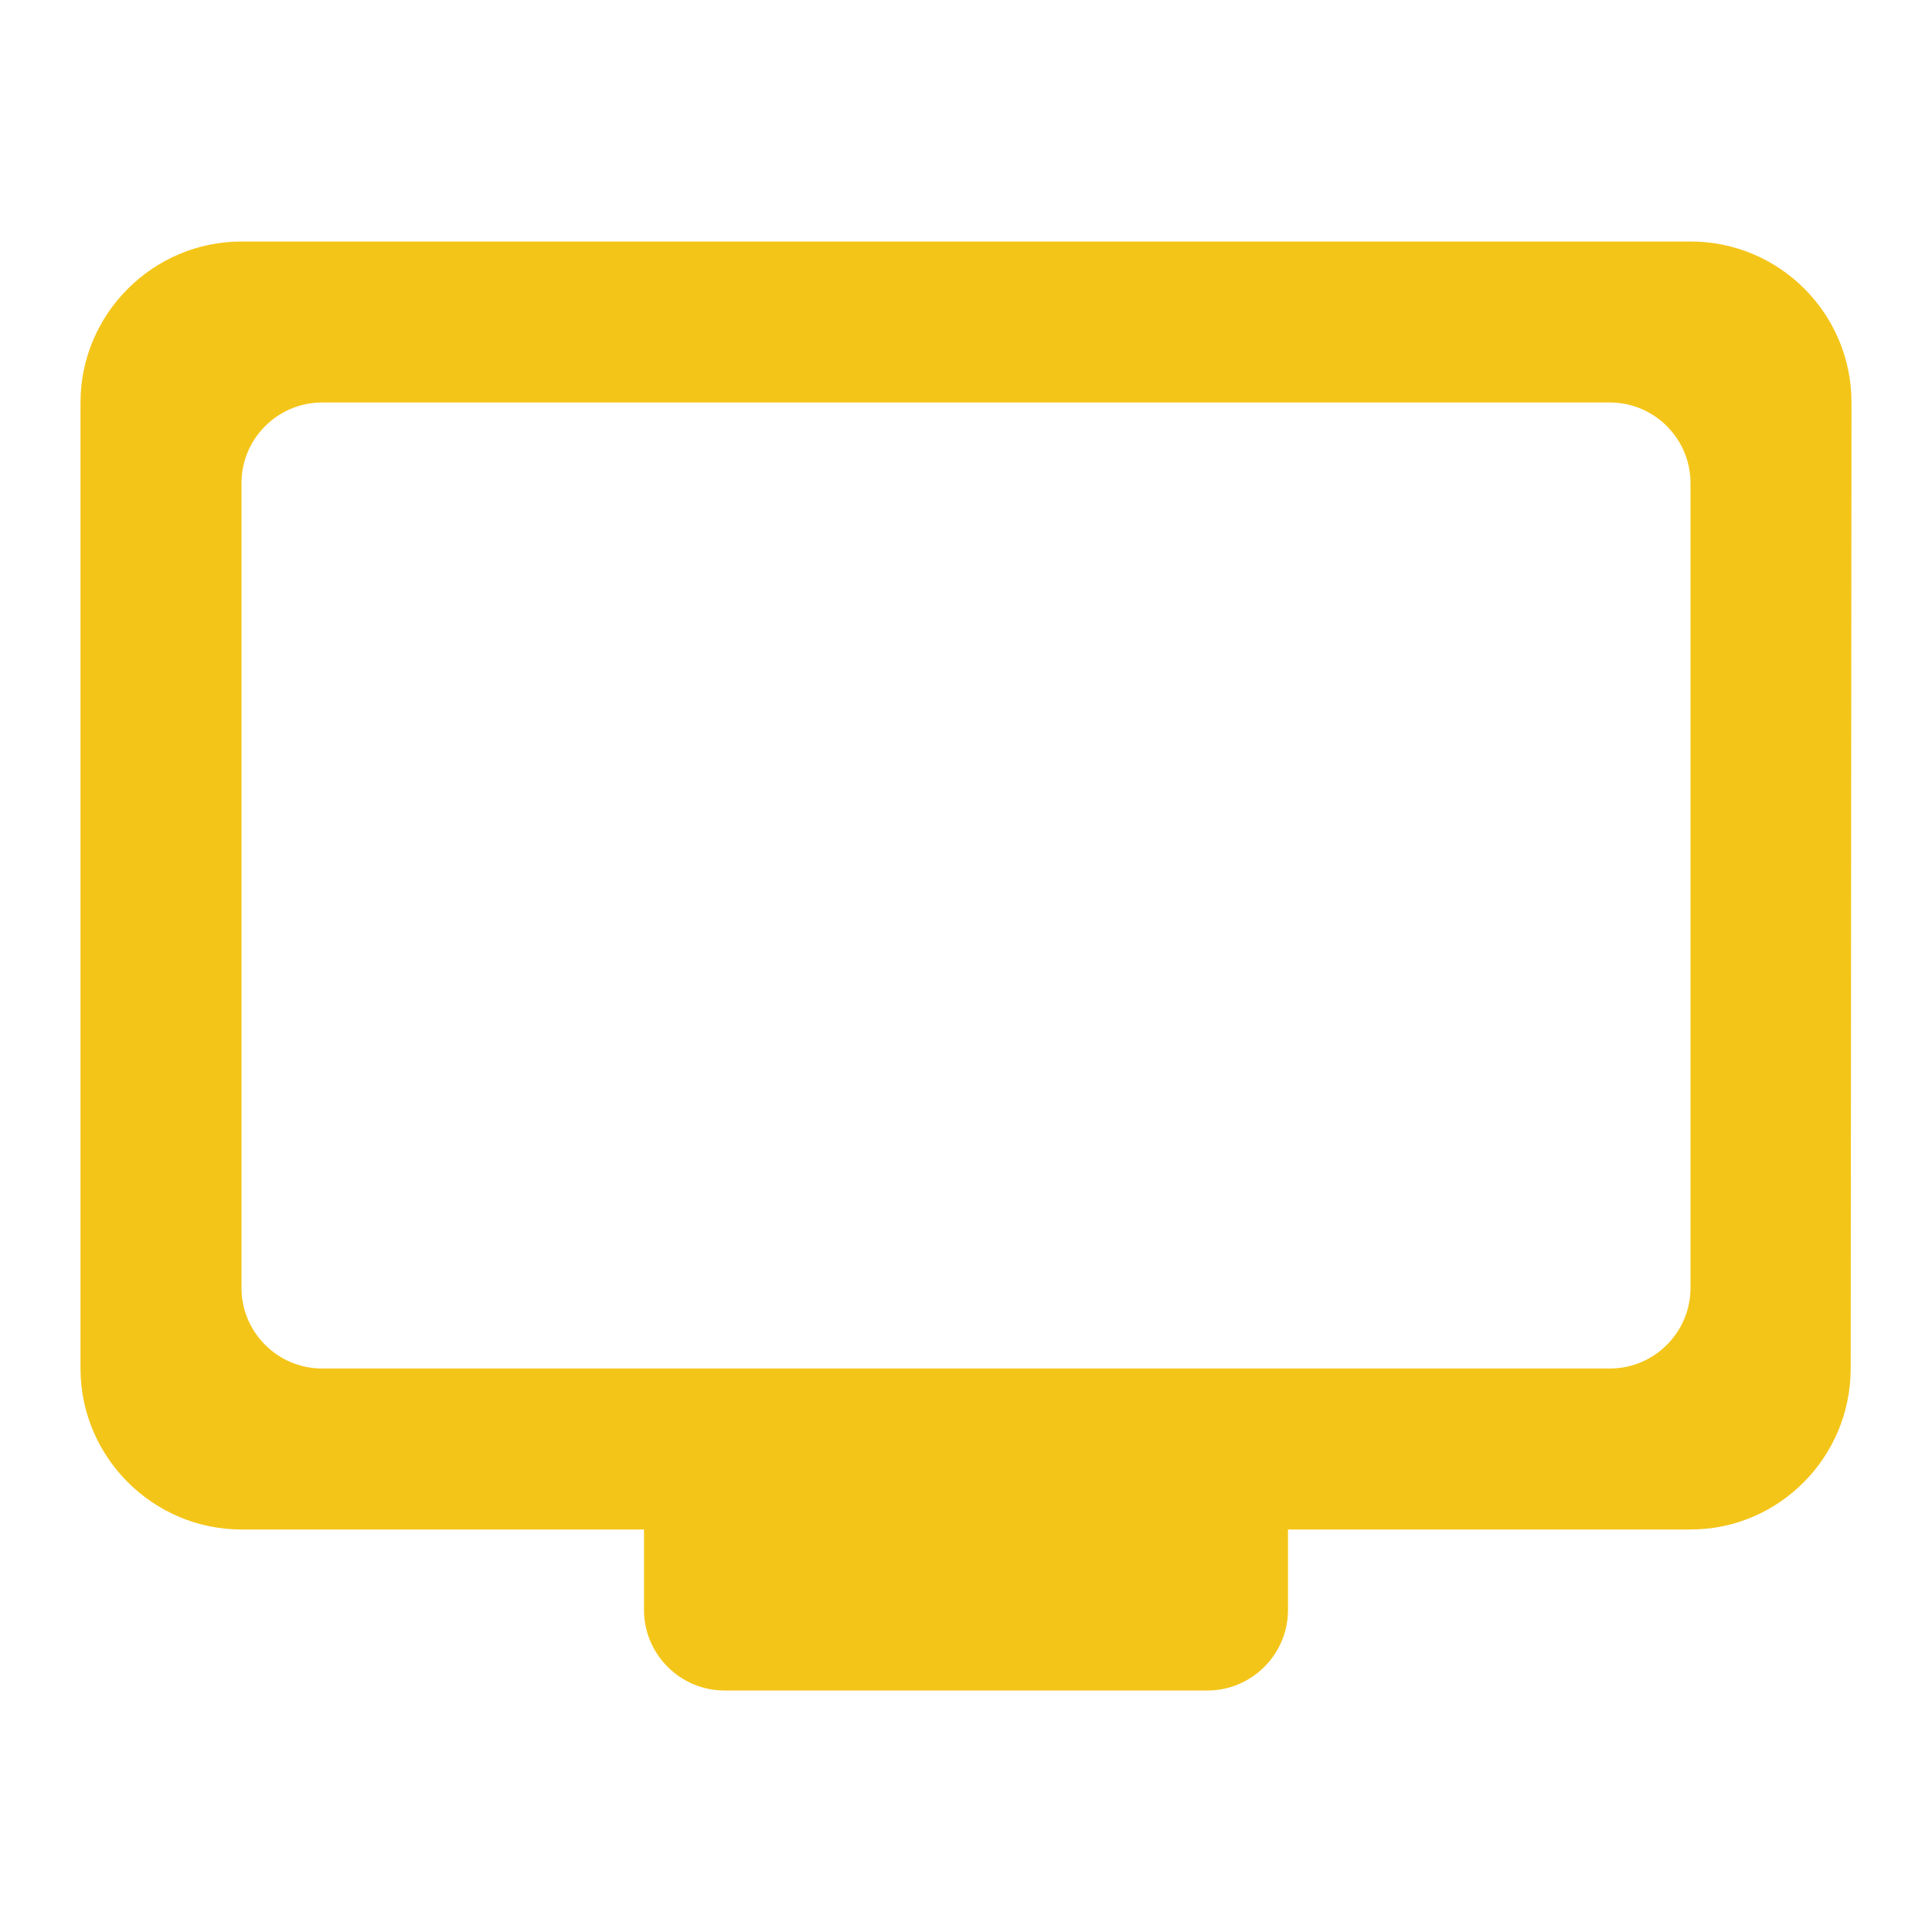
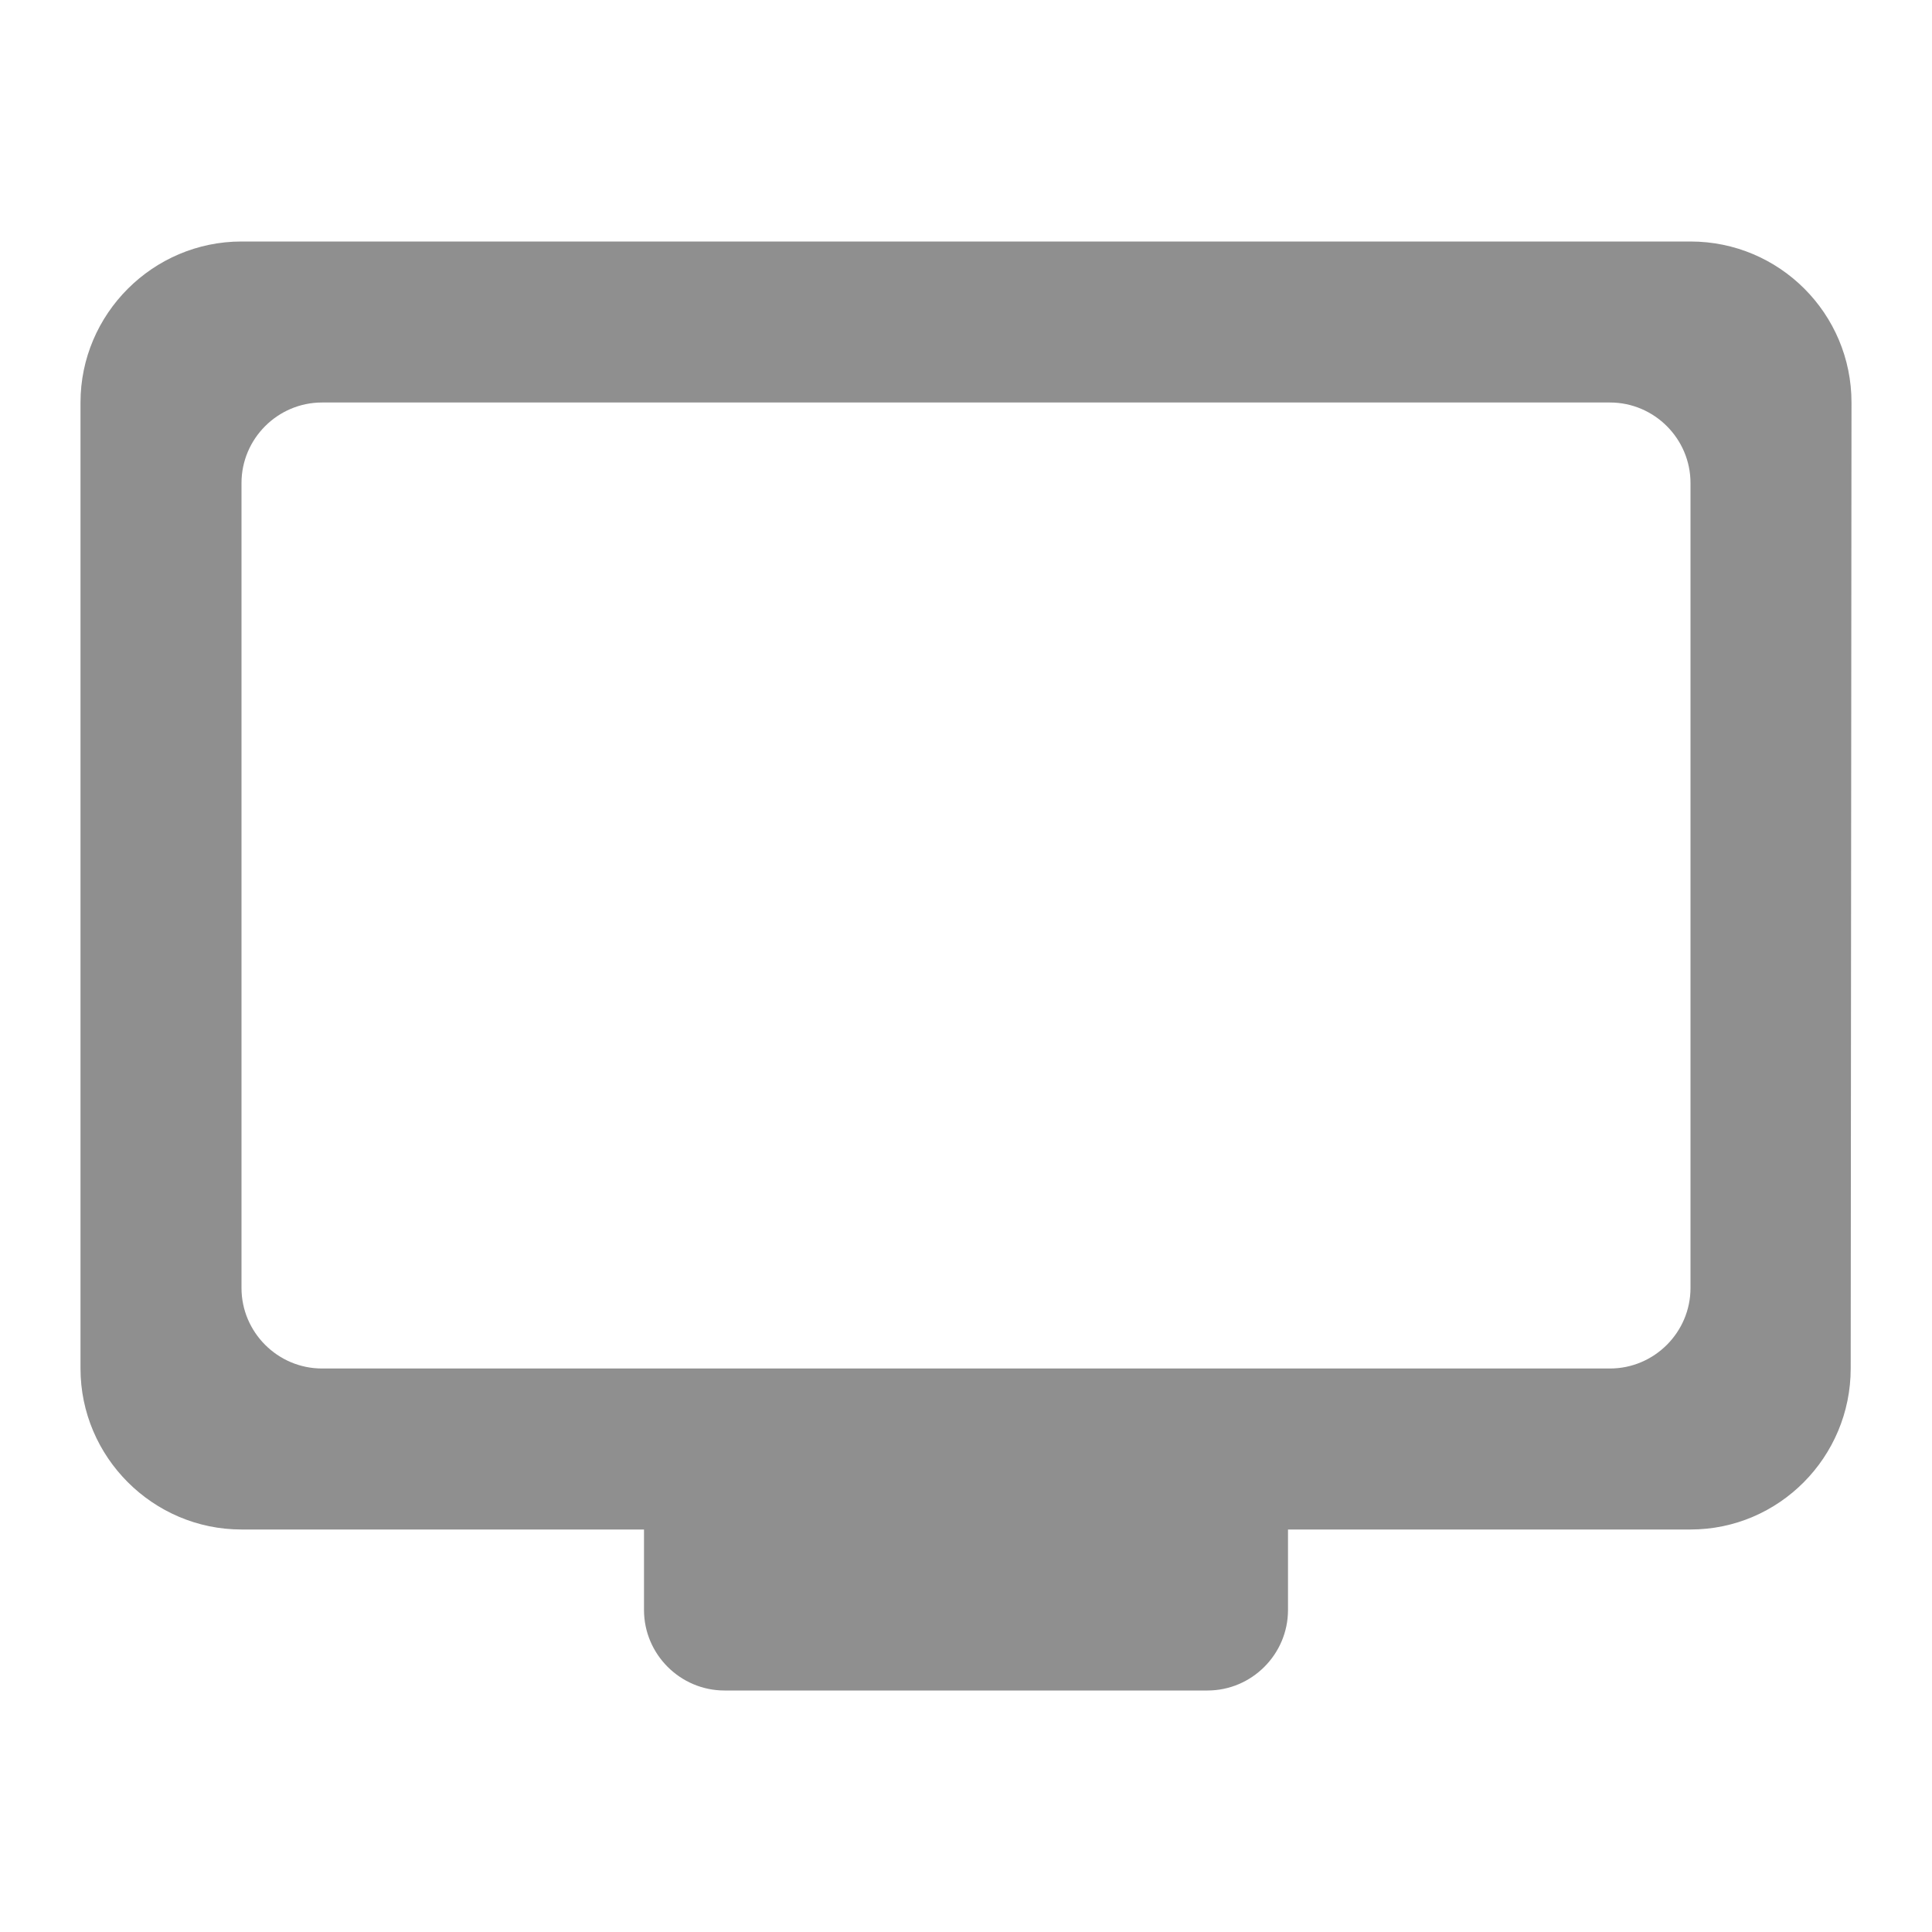
- <svg xmlns="http://www.w3.org/2000/svg" width="30" height="30" class="ipc-icon ipc-icon--television" viewBox="0 0 24 24" fill="#F4C519" role="presentation">
+ <svg xmlns="http://www.w3.org/2000/svg" width="24" height="24" className="ipc-icon ipc-icon--television" viewBox="0 0 24 24" fill="#8F8F8F" role="presentation">
  <path fill="none" d="M0 0h24v24H0V0z" />
  <path d="M21 3H3c-1.1 0-2 .9-2 2v12c0 1.1.9 2 2 2h5v1c0 .55.45 1 1 1h6c.55 0 1-.45 1-1v-1h5c1.1 0 1.99-.9 1.99-2L23 5a2 2 0 0 0-2-2zm-1 14H4c-.55 0-1-.45-1-1V6c0-.55.45-1 1-1h16c.55 0 1 .45 1 1v10c0 .55-.45 1-1 1z" />
</svg>
